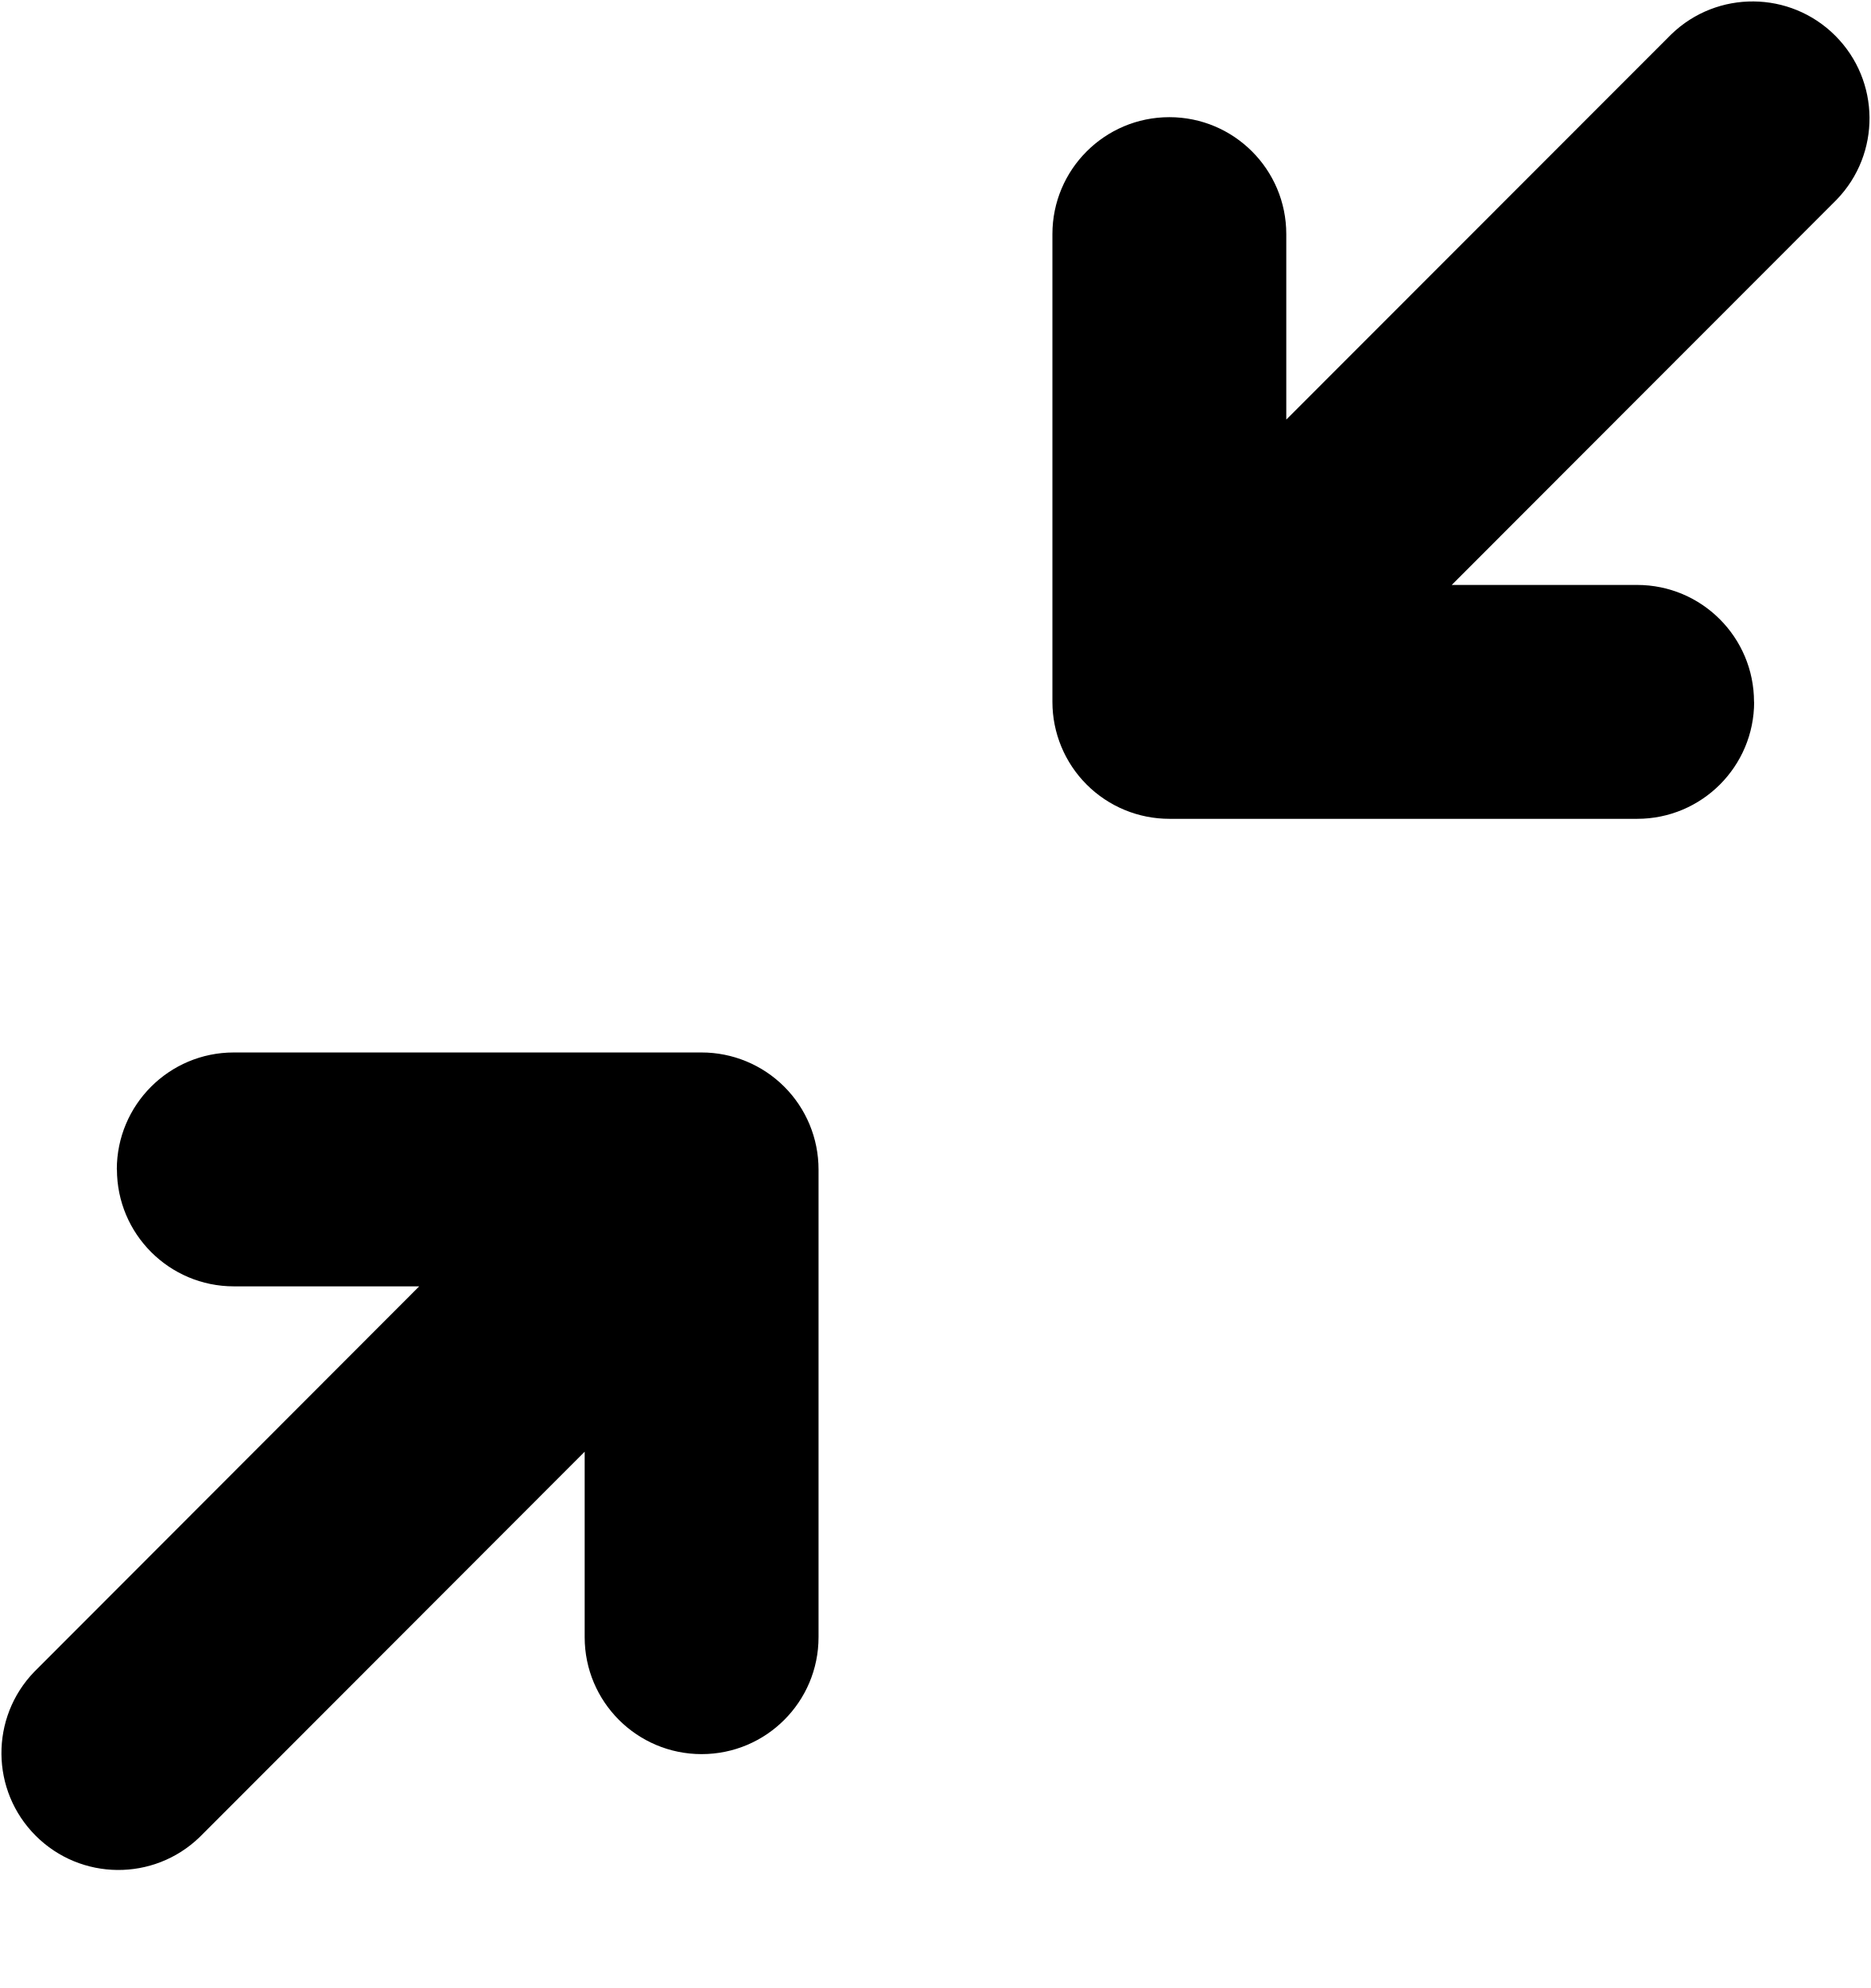
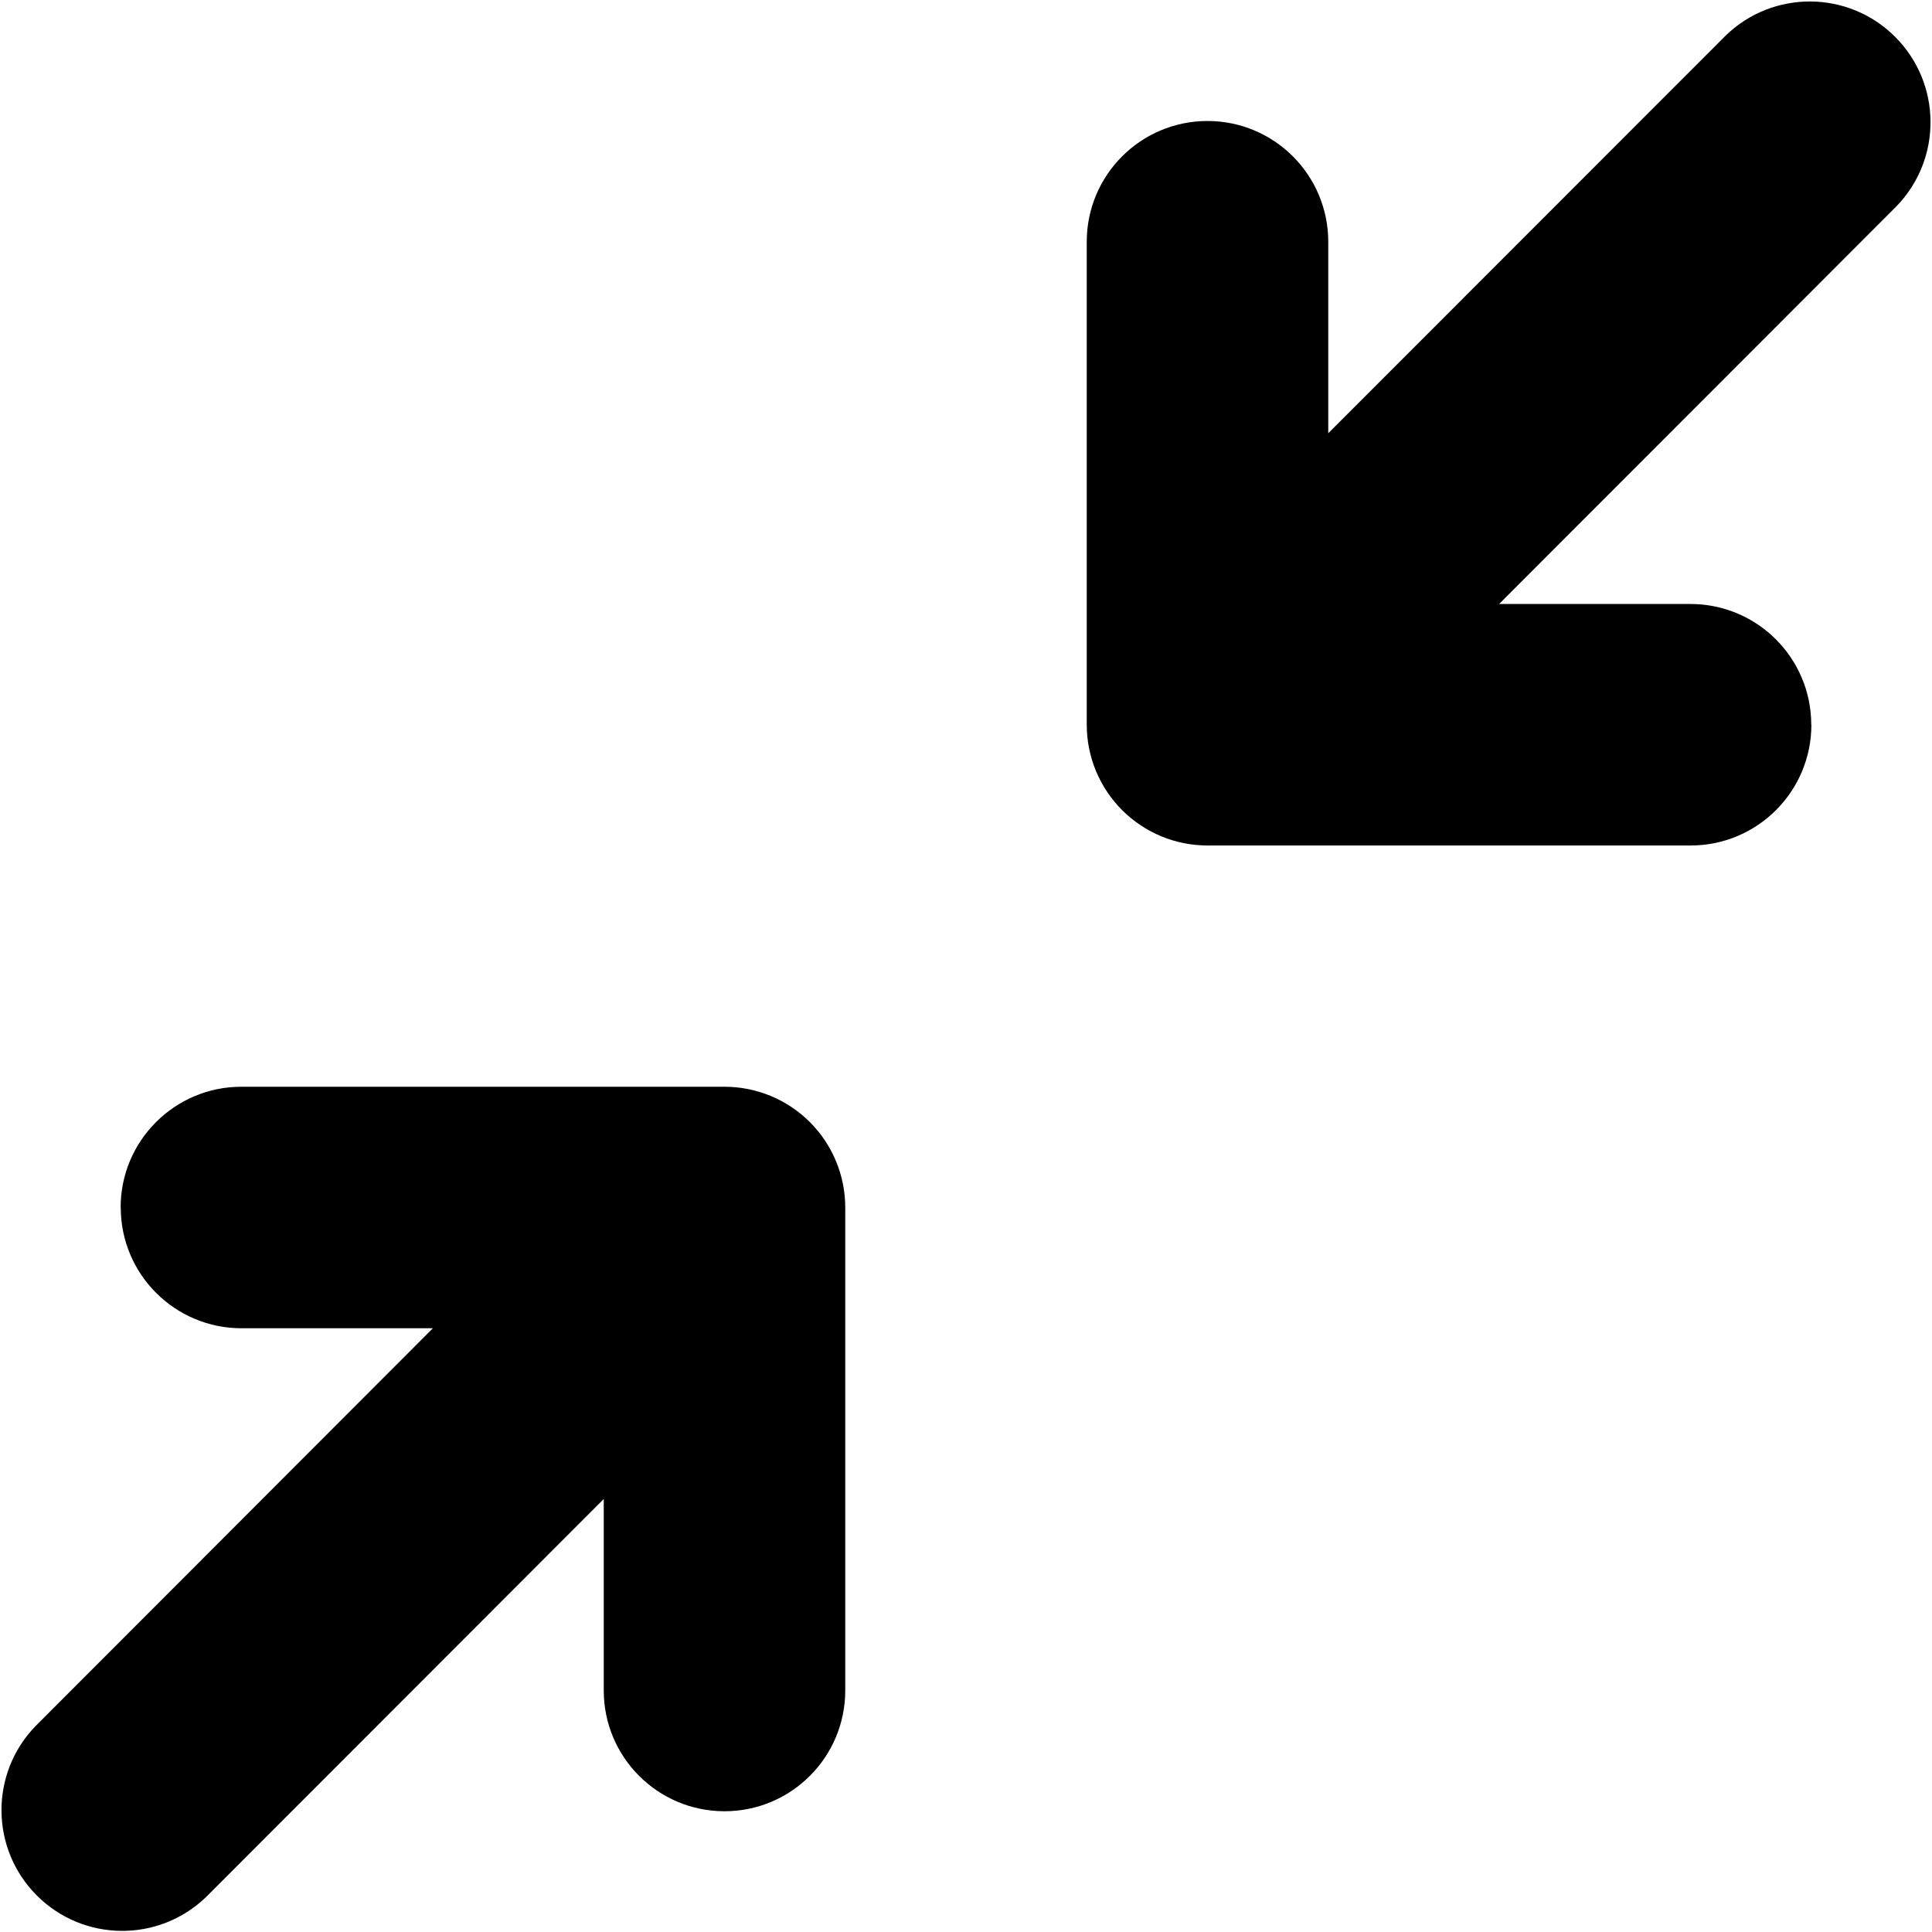
- <svg xmlns="http://www.w3.org/2000/svg" width="16" height="17" viewBox="0 0 16 17">
+ <svg xmlns="http://www.w3.org/2000/svg" width="16" height="16" viewBox="0 0 16 16">
  <path d="M15.001 6.002a1 1 0 0 1-1 1h-4a1 1 0 0 1-1.001-1v-4a1 1 0 0 1 2 0v1.586L14.293.293a1 1 0 0 1 1.414 1.414l-3.292 3.295H14a1 1 0 0 1 1 1ZM.999 10a1 1 0 0 1 1-1h4A1 1 0 0 1 7 10v4a1 1 0 0 1-2 0v-1.586L1.707 15.71a1 1 0 0 1-1.414-1.414L3.585 11H2a1 1 0 0 1-1-1Z" />
</svg>
